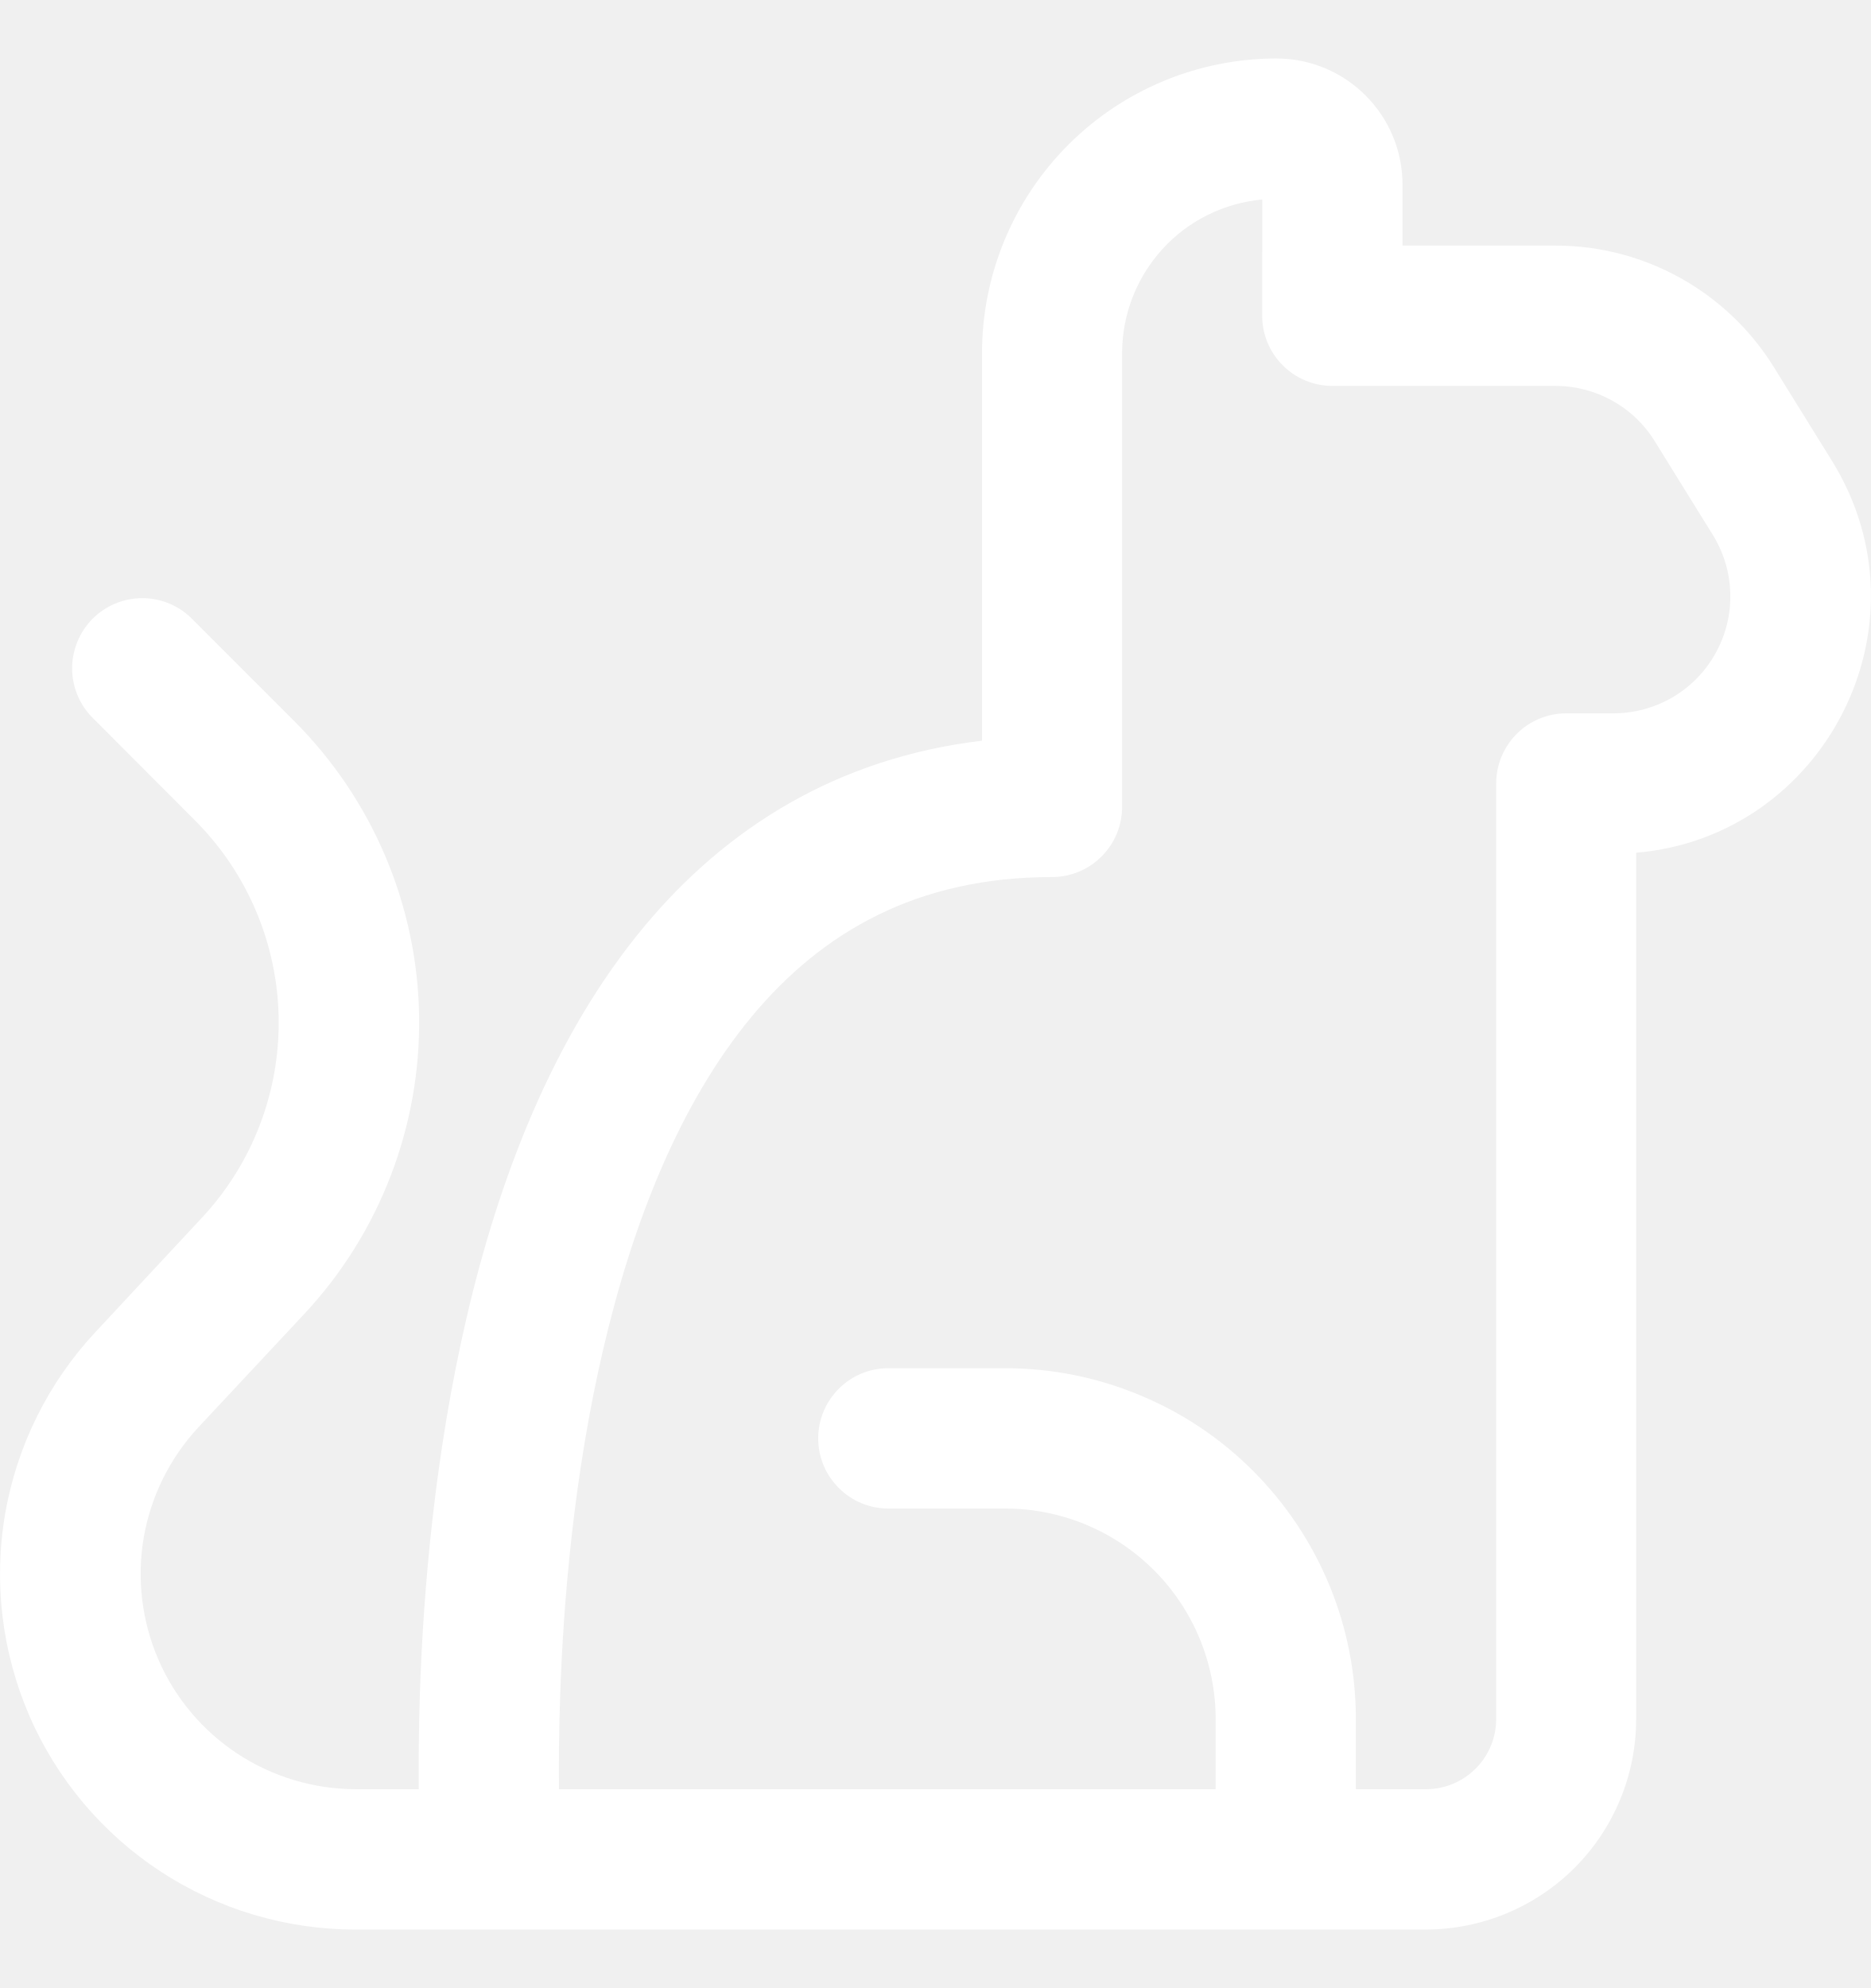
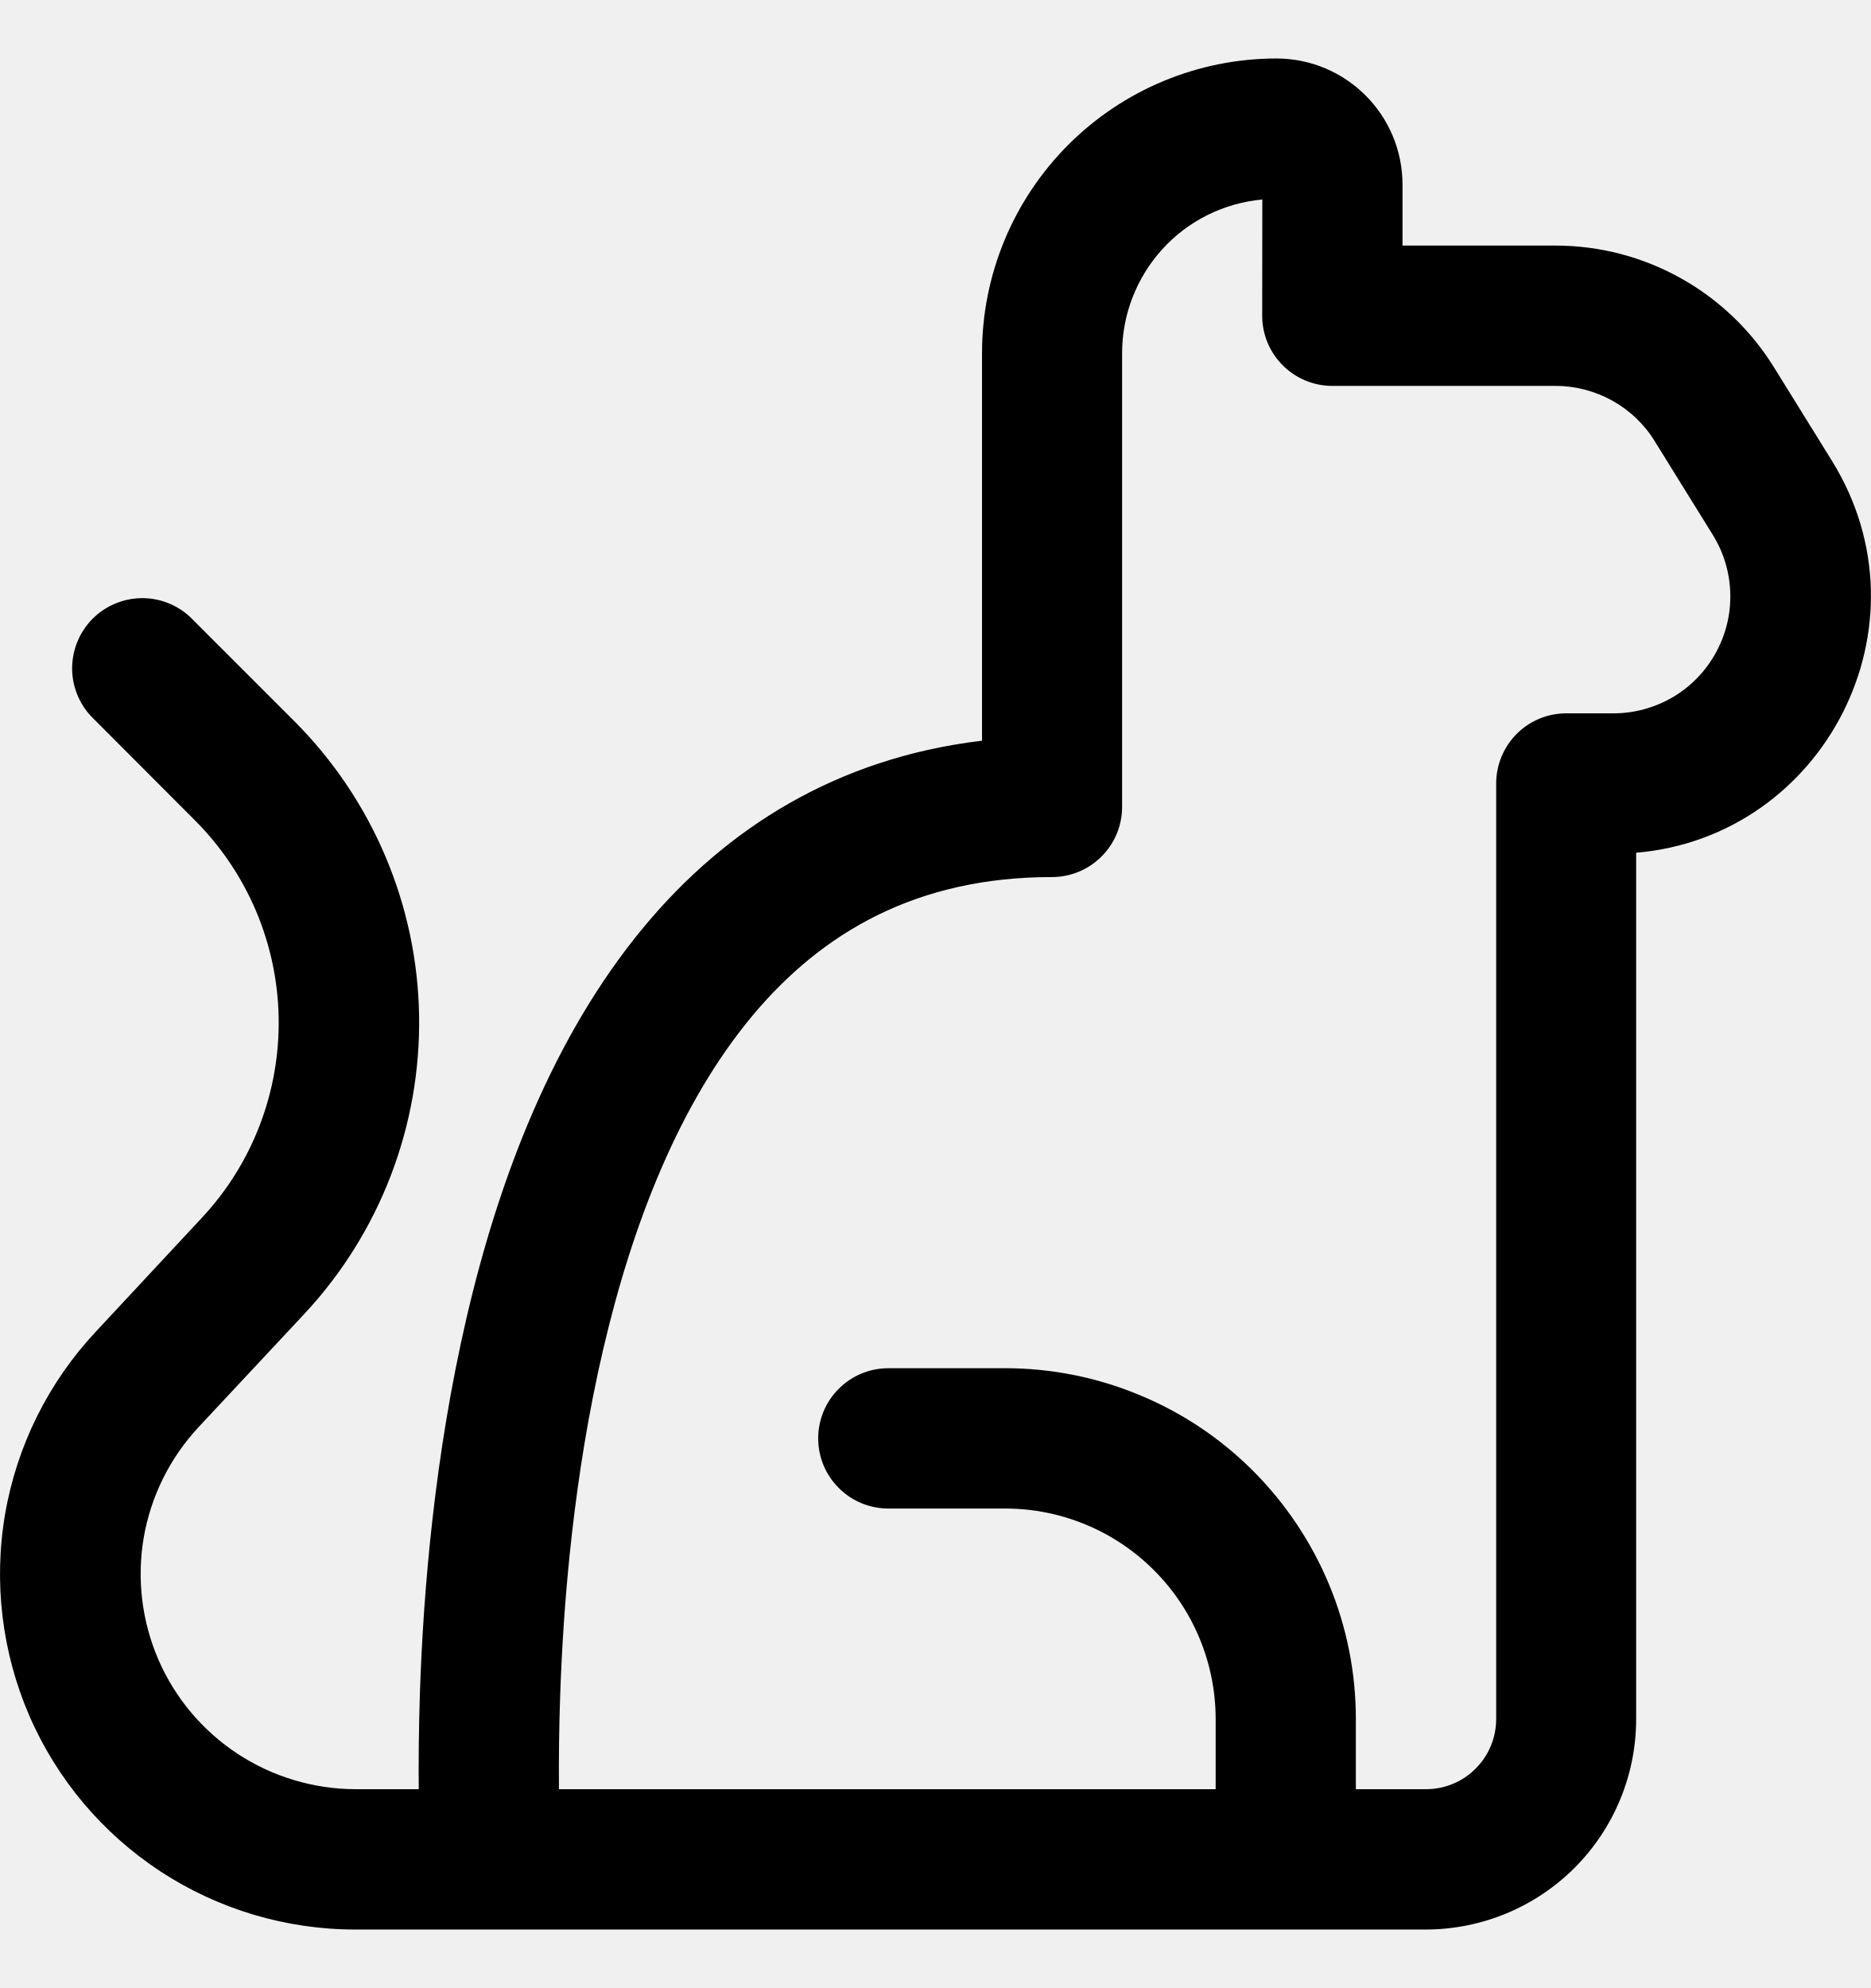
- <svg xmlns="http://www.w3.org/2000/svg" width="16" height="17" viewBox="0 0 16 17" fill="none">
-   <path d="M10.795 1.706C10.467 1.736 10.162 1.887 9.941 2.13C9.719 2.374 9.596 2.691 9.596 3.02V6.9C9.596 7.059 9.533 7.212 9.42 7.324C9.308 7.437 9.155 7.5 8.996 7.5C7.842 7.5 7.031 7.97 6.431 8.69C5.813 9.433 5.411 10.455 5.159 11.536C4.908 12.61 4.817 13.693 4.79 14.514C4.781 14.776 4.778 15.038 4.78 15.3H10.396V14.7C10.396 14.223 10.206 13.765 9.869 13.428C9.532 13.09 9.074 12.9 8.597 12.9H7.597C7.438 12.9 7.285 12.837 7.173 12.724C7.06 12.612 6.997 12.459 6.997 12.3C6.997 12.141 7.06 11.988 7.173 11.876C7.285 11.763 7.438 11.7 7.597 11.7H8.597C8.991 11.7 9.381 11.778 9.744 11.929C10.108 12.079 10.439 12.3 10.717 12.579C10.995 12.858 11.216 13.188 11.367 13.552C11.518 13.916 11.595 14.306 11.595 14.7V15.3H12.195C12.354 15.3 12.507 15.237 12.619 15.124C12.732 15.012 12.795 14.859 12.795 14.7V6.7C12.795 6.541 12.858 6.389 12.97 6.276C13.082 6.164 13.234 6.1 13.393 6.1H13.798C13.976 6.1 14.151 6.052 14.305 5.962C14.458 5.872 14.585 5.742 14.671 5.586C14.758 5.43 14.802 5.254 14.797 5.076C14.793 4.898 14.741 4.724 14.647 4.573L14.151 3.773C14.062 3.628 13.937 3.509 13.788 3.426C13.64 3.344 13.473 3.3 13.303 3.3H11.394C11.235 3.3 11.082 3.237 10.97 3.124C10.857 3.012 10.794 2.859 10.794 2.7L10.795 1.706ZM3.581 15.3C3.579 15.073 3.581 14.793 3.591 14.474C3.62 13.607 3.717 12.44 3.991 11.264C4.263 10.094 4.723 8.867 5.51 7.922C6.207 7.085 7.154 6.482 8.398 6.334V3.02C8.398 2.352 8.663 1.712 9.135 1.239C9.606 0.767 10.246 0.501 10.914 0.5C11.511 0.5 11.994 0.983 11.994 1.58V2.1H13.303C14.063 2.1 14.77 2.494 15.17 3.14L15.666 3.94C16.54 5.35 15.599 7.156 13.992 7.292V14.7C13.992 15.177 13.803 15.634 13.466 15.972C13.129 16.309 12.672 16.499 12.195 16.5H3.038C2.446 16.5 1.867 16.327 1.372 16.003C0.877 15.678 0.487 15.216 0.251 14.672C0.016 14.129 -0.056 13.529 0.044 12.945C0.145 12.362 0.414 11.821 0.819 11.388L1.726 10.414C2.159 9.951 2.394 9.337 2.383 8.703C2.372 8.069 2.116 7.465 1.668 7.016L0.778 6.124C0.672 6.01 0.614 5.86 0.617 5.704C0.62 5.549 0.683 5.401 0.792 5.291C0.902 5.181 1.051 5.118 1.206 5.115C1.361 5.112 1.512 5.17 1.626 5.276L2.517 6.167C3.185 6.836 3.568 7.737 3.584 8.682C3.6 9.627 3.249 10.542 2.605 11.233L1.696 12.206C1.452 12.469 1.29 12.796 1.229 13.149C1.169 13.502 1.213 13.865 1.355 14.193C1.498 14.522 1.733 14.801 2.033 14.998C2.332 15.194 2.682 15.299 3.04 15.3H3.581Z" fill="white" />
+ <svg xmlns="http://www.w3.org/2000/svg" width="16" height="17" viewBox="0 0 16 17" fill="black">
+   <path d="M10.795 1.706C10.467 1.736 10.162 1.887 9.941 2.13C9.719 2.374 9.596 2.691 9.596 3.02V6.9C9.596 7.059 9.533 7.212 9.42 7.324C9.308 7.437 9.155 7.5 8.996 7.5C7.842 7.5 7.031 7.97 6.431 8.69C5.813 9.433 5.411 10.455 5.159 11.536C4.908 12.61 4.817 13.693 4.79 14.514C4.781 14.776 4.778 15.038 4.78 15.3H10.396V14.7C10.396 14.223 10.206 13.765 9.869 13.428C9.532 13.09 9.074 12.9 8.597 12.9H7.597C7.438 12.9 7.285 12.837 7.173 12.724C7.06 12.612 6.997 12.459 6.997 12.3C6.997 12.141 7.06 11.988 7.173 11.876C7.285 11.763 7.438 11.7 7.597 11.7H8.597C8.991 11.7 9.381 11.778 9.744 11.929C10.108 12.079 10.439 12.3 10.717 12.579C10.995 12.858 11.216 13.188 11.367 13.552C11.518 13.916 11.595 14.306 11.595 14.7V15.3H12.195C12.354 15.3 12.507 15.237 12.619 15.124C12.732 15.012 12.795 14.859 12.795 14.7V6.7C12.795 6.541 12.858 6.389 12.97 6.276C13.082 6.164 13.234 6.1 13.393 6.1H13.798C13.976 6.1 14.151 6.052 14.305 5.962C14.458 5.872 14.585 5.742 14.671 5.586C14.758 5.43 14.802 5.254 14.797 5.076C14.793 4.898 14.741 4.724 14.647 4.573L14.151 3.773C14.062 3.628 13.937 3.509 13.788 3.426C13.64 3.344 13.473 3.3 13.303 3.3H11.394C11.235 3.3 11.082 3.237 10.97 3.124C10.857 3.012 10.794 2.859 10.794 2.7L10.795 1.706ZM3.581 15.3C3.579 15.073 3.581 14.793 3.591 14.474C3.62 13.607 3.717 12.44 3.991 11.264C4.263 10.094 4.723 8.867 5.51 7.922C6.207 7.085 7.154 6.482 8.398 6.334V3.02C8.398 2.352 8.663 1.712 9.135 1.239C9.606 0.767 10.246 0.501 10.914 0.5C11.511 0.5 11.994 0.983 11.994 1.58V2.1H13.303C14.063 2.1 14.77 2.494 15.17 3.14L15.666 3.94C16.54 5.35 15.599 7.156 13.992 7.292V14.7C13.992 15.177 13.803 15.634 13.466 15.972C13.129 16.309 12.672 16.499 12.195 16.5H3.038C2.446 16.5 1.867 16.327 1.372 16.003C0.877 15.678 0.487 15.216 0.251 14.672C0.016 14.129 -0.056 13.529 0.044 12.945C0.145 12.362 0.414 11.821 0.819 11.388L1.726 10.414C2.159 9.951 2.394 9.337 2.383 8.703C2.372 8.069 2.116 7.465 1.668 7.016L0.778 6.124C0.672 6.01 0.614 5.86 0.617 5.704C0.62 5.549 0.683 5.401 0.792 5.291C0.902 5.181 1.051 5.118 1.206 5.115C1.361 5.112 1.512 5.17 1.626 5.276L2.517 6.167C3.185 6.836 3.568 7.737 3.584 8.682C3.6 9.627 3.249 10.542 2.605 11.233L1.696 12.206C1.452 12.469 1.29 12.796 1.229 13.149C1.169 13.502 1.213 13.865 1.355 14.193C1.498 14.522 1.733 14.801 2.033 14.998C2.332 15.194 2.682 15.299 3.04 15.3H3.581Z" />
</svg>
